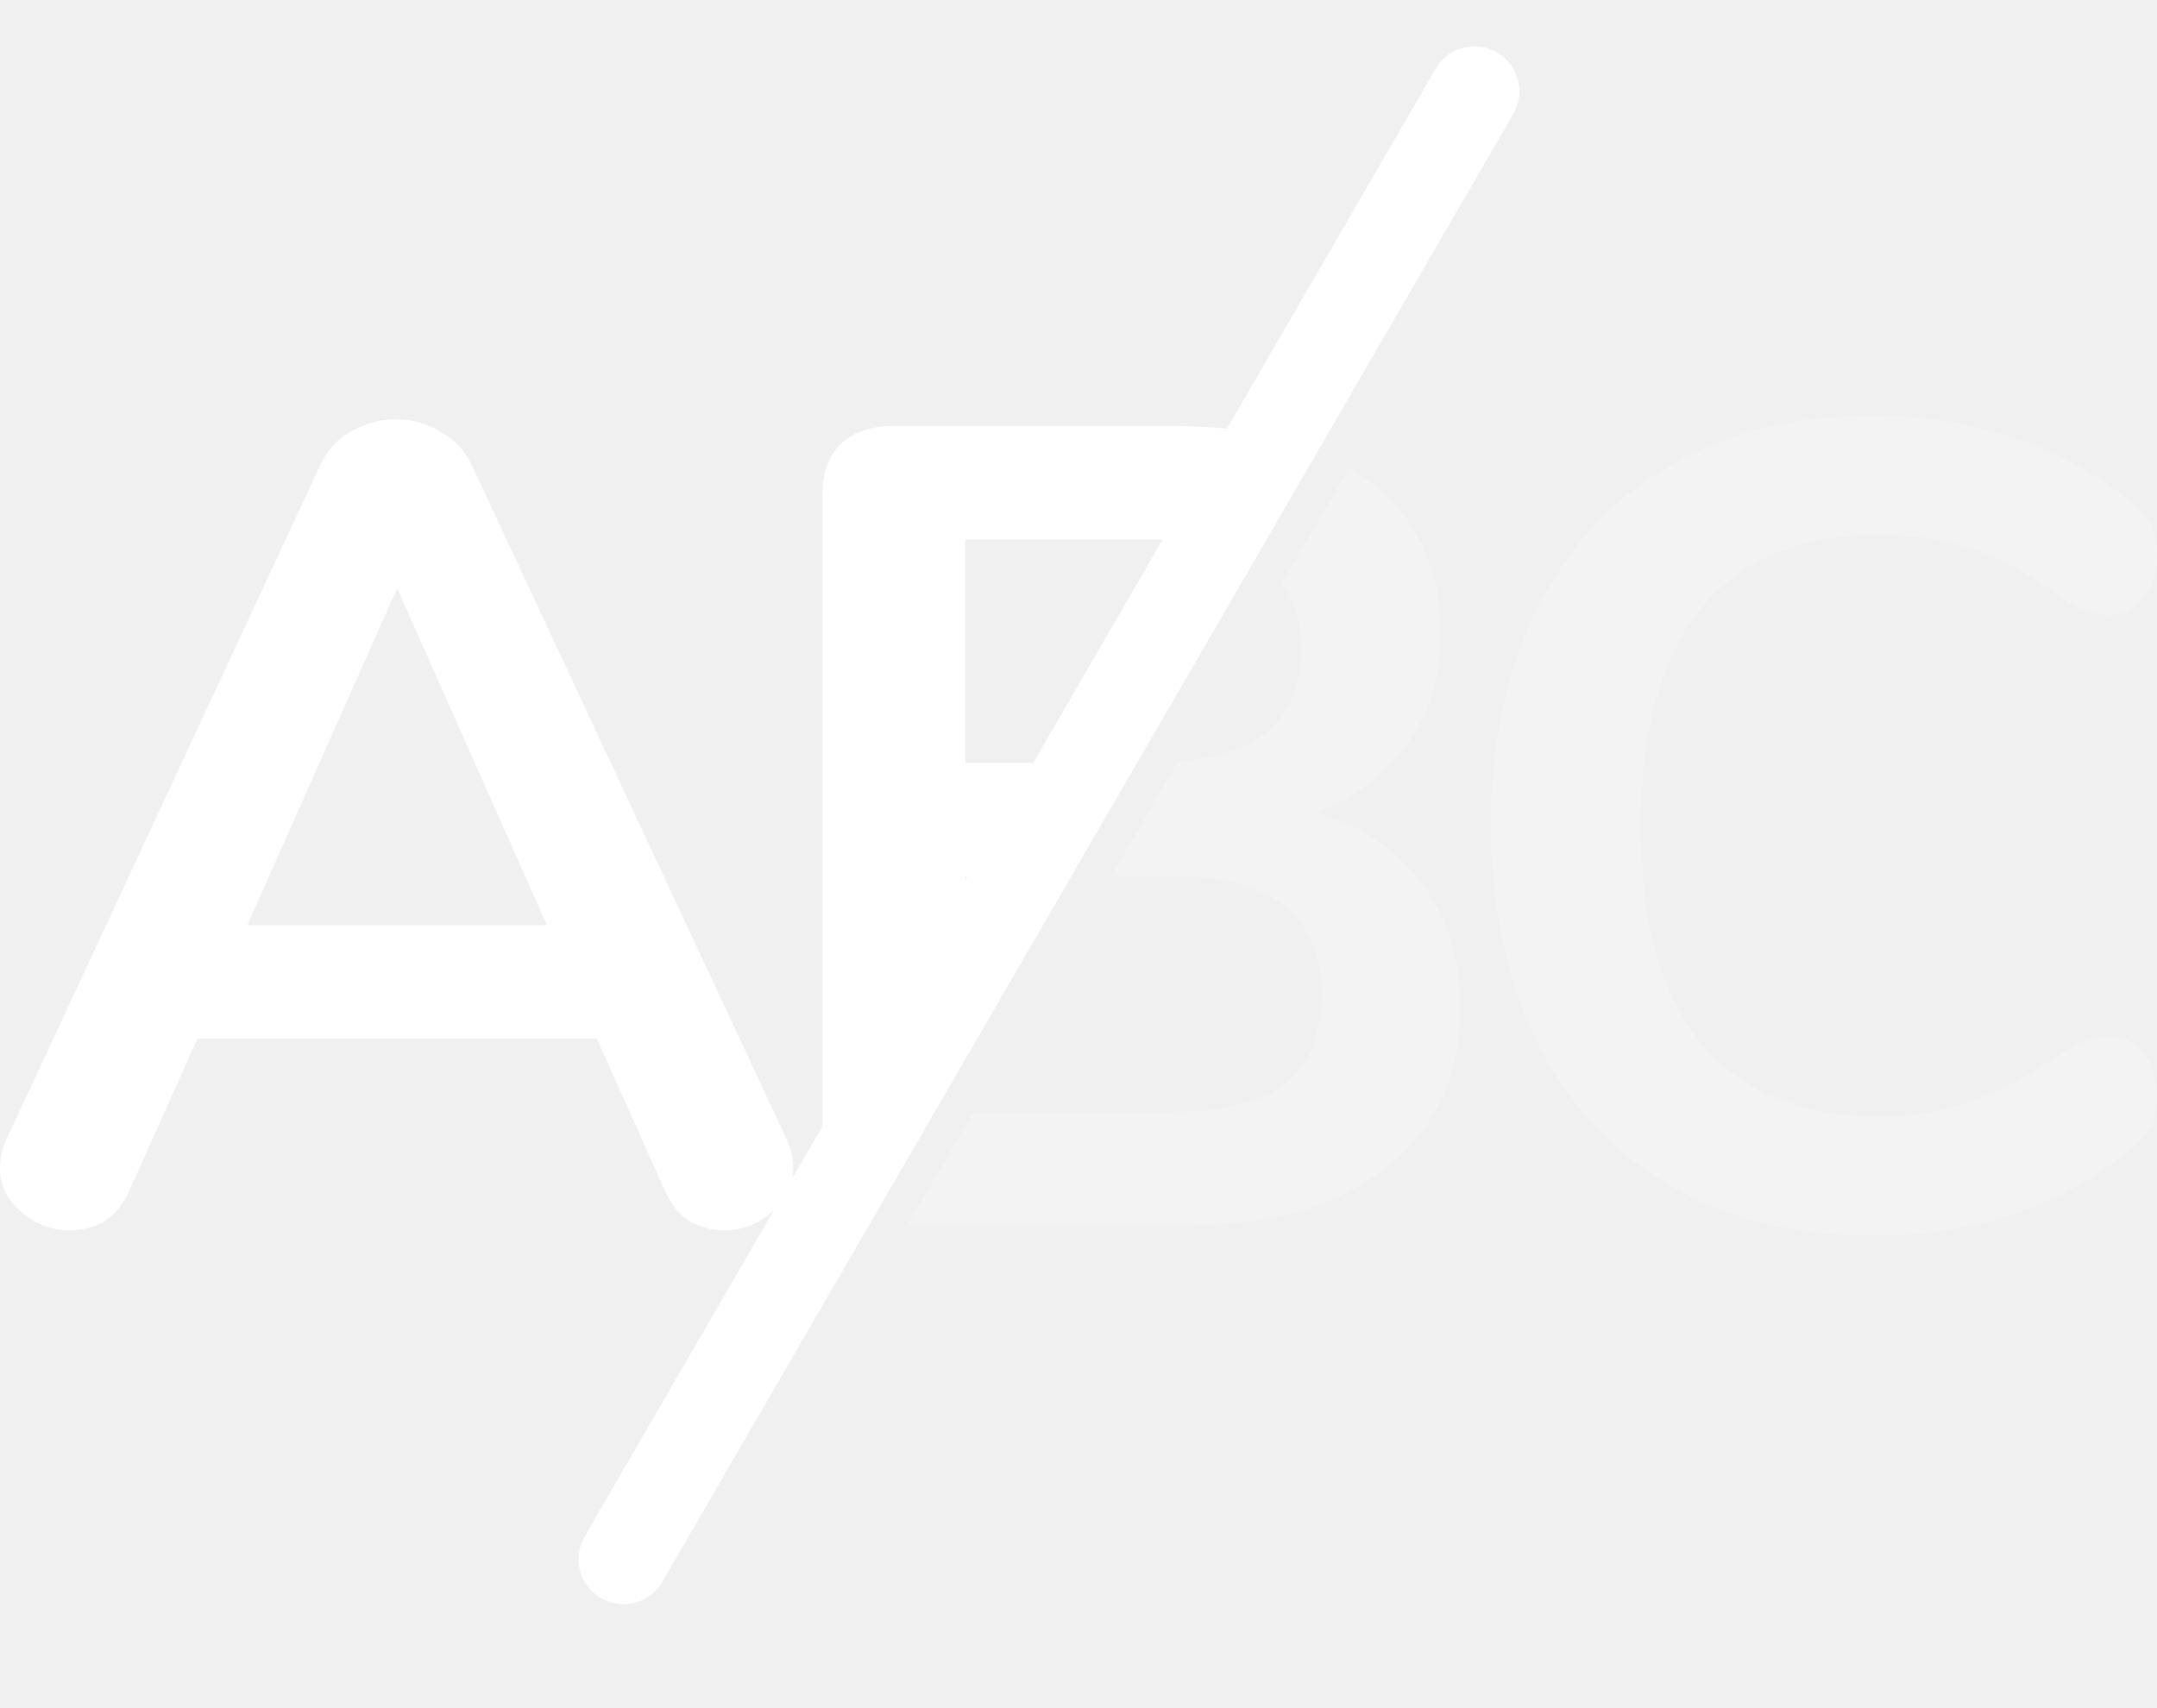
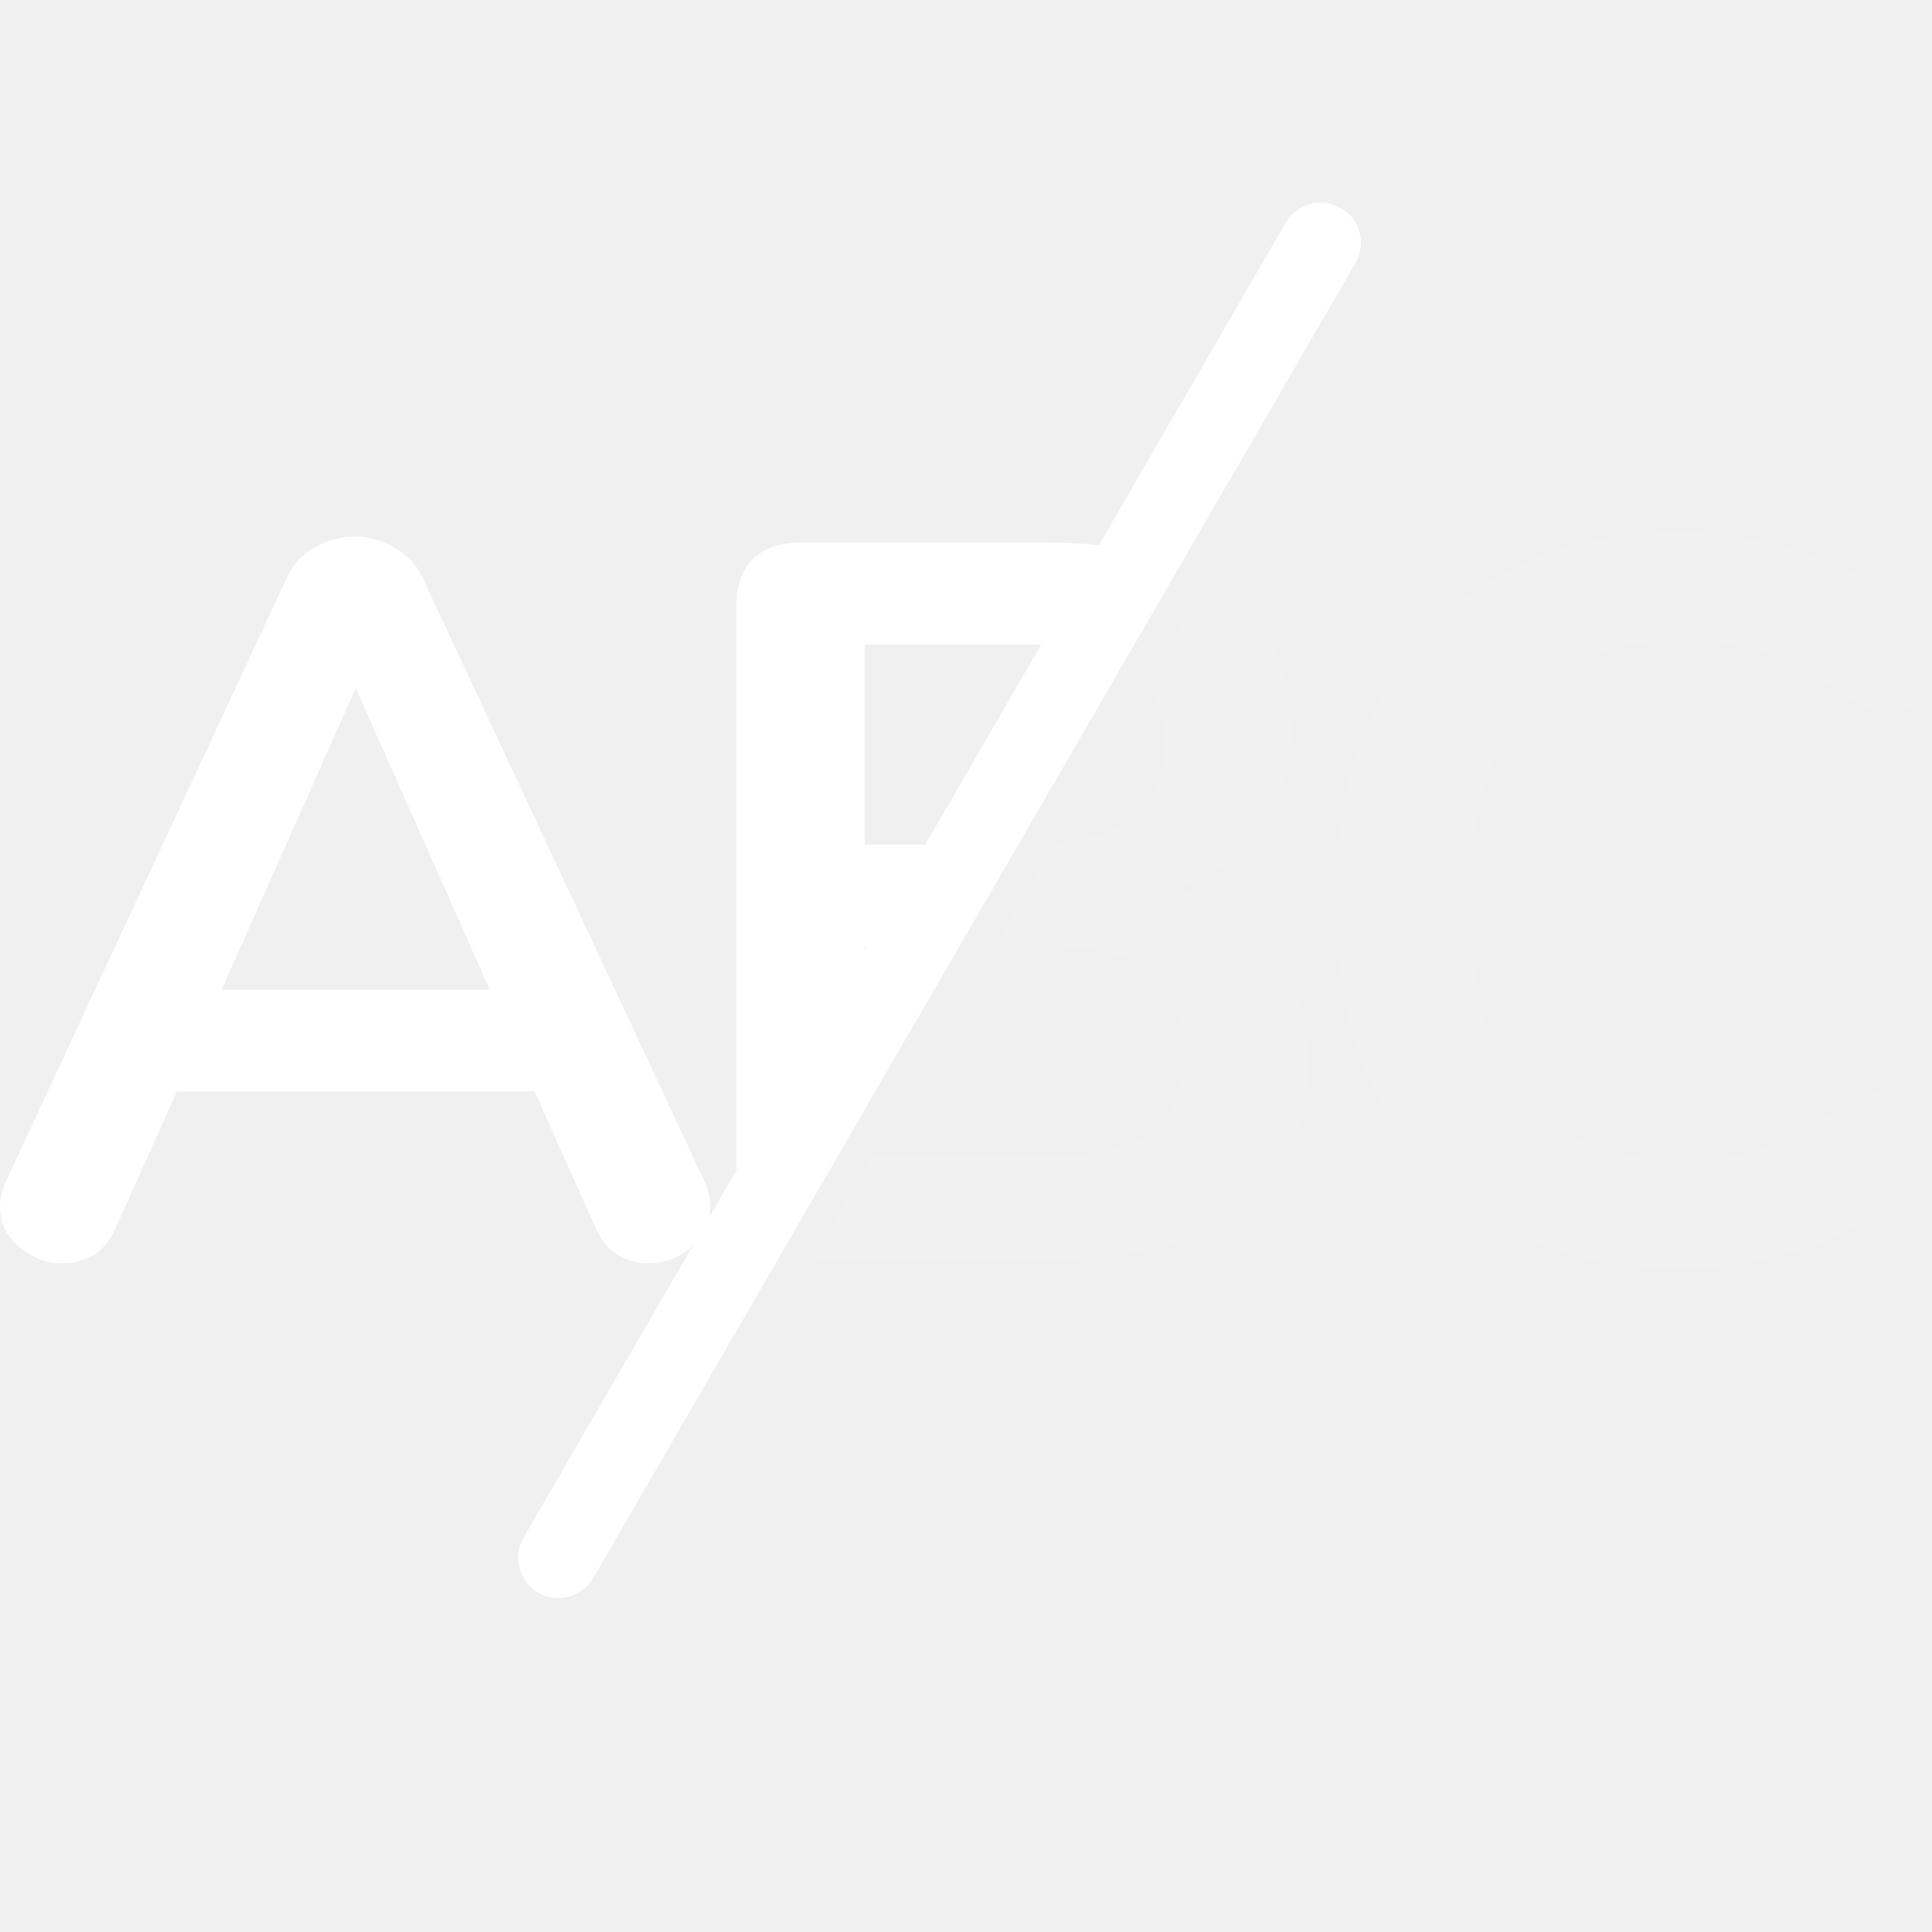
- <svg xmlns="http://www.w3.org/2000/svg" width="24" height="19" viewBox="0 0 24 19" fill="none">
-   <path d="M16.406 1.016L6.937 17.352" stroke="white" stroke-linecap="round" stroke-linejoin="round" />
-   <path fill-rule="evenodd" clip-rule="evenodd" d="M14.646 5.016C14.209 4.833 13.681 4.741 13.064 4.741H9.933C9.689 4.741 9.495 4.809 9.352 4.943C9.218 5.078 9.15 5.267 9.15 5.511V12.872C9.15 13.116 9.218 13.305 9.352 13.44C9.425 13.509 9.512 13.56 9.611 13.594L10.741 11.669V9.754H11.865L12.606 8.491H10.741V6.004H12.799C13.283 6.004 13.662 6.078 13.935 6.227L14.646 5.016ZM8.749 12.67C8.8 12.779 8.825 12.889 8.825 12.998C8.825 13.192 8.745 13.356 8.585 13.491C8.434 13.625 8.257 13.693 8.055 13.693C7.92 13.693 7.794 13.659 7.676 13.592C7.558 13.516 7.466 13.402 7.398 13.251L6.641 11.559H2.197L1.439 13.251C1.372 13.402 1.279 13.516 1.162 13.592C1.044 13.659 0.913 13.693 0.77 13.693C0.577 13.693 0.4 13.625 0.24 13.491C0.08 13.356 0 13.192 0 12.998C0 12.889 0.025 12.779 0.076 12.67L3.56 5.183C3.636 5.015 3.75 4.889 3.901 4.804C4.061 4.712 4.229 4.666 4.406 4.666C4.583 4.666 4.747 4.712 4.899 4.804C5.059 4.889 5.176 5.015 5.252 5.183L8.749 12.67ZM6.085 10.296L4.419 6.547L2.752 10.296H6.085Z" fill="white" />
-   <path fill-rule="evenodd" clip-rule="evenodd" d="M10.095 13.638H13.19C14.142 13.638 14.886 13.423 15.425 12.994C15.972 12.565 16.246 11.971 16.246 11.214C16.246 10.667 16.103 10.204 15.816 9.825C15.539 9.446 15.143 9.185 14.63 9.042C15.067 8.882 15.408 8.63 15.652 8.285C15.905 7.94 16.031 7.532 16.031 7.06C16.031 6.328 15.766 5.76 15.236 5.356C15.166 5.301 15.093 5.249 15.016 5.202L14.261 6.497C14.406 6.686 14.478 6.933 14.478 7.237C14.478 7.99 14.021 8.403 13.107 8.475L12.363 9.749H13.014C13.594 9.749 14.02 9.859 14.289 10.078C14.566 10.296 14.705 10.629 14.705 11.075C14.705 11.521 14.571 11.849 14.301 12.06C14.032 12.27 13.603 12.376 13.014 12.376H10.832L10.095 13.638ZM18.584 13.196C19.232 13.566 19.985 13.752 20.844 13.752C21.399 13.752 21.921 13.672 22.409 13.512C22.897 13.343 23.331 13.104 23.71 12.792C23.819 12.708 23.895 12.62 23.937 12.527C23.979 12.426 24 12.312 24 12.186C24 12.001 23.95 11.845 23.849 11.719C23.747 11.593 23.625 11.53 23.482 11.53C23.39 11.53 23.301 11.546 23.217 11.58C23.133 11.614 23.049 11.656 22.965 11.706C22.578 11.967 22.228 12.152 21.917 12.262C21.614 12.371 21.281 12.426 20.919 12.426C20.044 12.426 19.379 12.152 18.925 11.605C18.479 11.058 18.256 10.25 18.256 9.181C18.256 8.121 18.479 7.317 18.925 6.77C19.379 6.223 20.044 5.949 20.919 5.949C21.298 5.949 21.643 6.004 21.955 6.113C22.266 6.214 22.603 6.399 22.965 6.669C23.142 6.787 23.314 6.846 23.482 6.846C23.625 6.846 23.747 6.782 23.849 6.656C23.95 6.53 24 6.374 24 6.189C24 6.054 23.979 5.941 23.937 5.848C23.895 5.756 23.819 5.667 23.71 5.583C23.331 5.272 22.897 5.036 22.409 4.876C21.921 4.708 21.399 4.624 20.844 4.624C19.985 4.624 19.232 4.809 18.584 5.179C17.944 5.549 17.452 6.08 17.107 6.77C16.762 7.452 16.589 8.255 16.589 9.181C16.589 10.107 16.762 10.915 17.107 11.605C17.452 12.296 17.944 12.826 18.584 13.196Z" fill="white" fill-opacity="0.2" />
+ <svg xmlns="http://www.w3.org/2000/svg" width="24" height="24" viewBox="0 0 24 24" fill="none">
+   <path fill-rule="evenodd" clip-rule="evenodd" d="M16.838 3.267C16.977 3.028 16.895 2.722 16.656 2.584C16.418 2.445 16.111 2.527 15.973 2.765L13.651 6.772C13.465 6.752 13.27 6.741 13.064 6.741H9.933C9.689 6.741 9.495 6.809 9.352 6.943C9.218 7.078 9.15 7.267 9.15 7.511V14.536L8.815 15.115C8.822 15.077 8.825 15.039 8.825 14.998C8.825 14.889 8.8 14.78 8.749 14.67L5.252 7.183C5.176 7.015 5.059 6.889 4.899 6.804C4.747 6.712 4.583 6.666 4.406 6.666C4.229 6.666 4.061 6.712 3.901 6.804C3.75 6.889 3.636 7.015 3.56 7.183L0.076 14.67C0.025 14.78 0 14.889 0 14.998C0 15.192 0.08 15.356 0.24 15.491C0.4 15.625 0.577 15.693 0.77 15.693C0.913 15.693 1.044 15.659 1.162 15.592C1.279 15.516 1.372 15.402 1.439 15.251L2.197 13.559H6.641L7.398 15.251C7.466 15.402 7.558 15.516 7.676 15.592C7.794 15.659 7.92 15.693 8.055 15.693C8.257 15.693 8.434 15.625 8.585 15.491C8.593 15.484 8.601 15.477 8.609 15.47L6.504 19.101C6.366 19.34 6.447 19.646 6.686 19.785C6.925 19.923 7.231 19.842 7.369 19.603L16.838 3.267ZM10.741 11.792L10.763 11.754H10.741V11.792ZM11.495 10.491L12.935 8.006C12.891 8.005 12.845 8.004 12.799 8.004H10.741V10.491H11.495ZM4.419 8.547L6.085 12.296H2.752L4.419 8.547Z" fill="white" />
+   <path fill-rule="evenodd" clip-rule="evenodd" d="M10.095 15.638H13.19C14.142 15.638 14.886 15.423 15.425 14.994C15.972 14.565 16.246 13.971 16.246 13.214C16.246 12.667 16.103 12.204 15.816 11.825C15.539 11.446 15.143 11.185 14.63 11.042C15.067 10.882 15.408 10.63 15.652 10.285C15.905 9.94 16.031 9.531 16.031 9.06C16.031 8.328 15.766 7.76 15.236 7.356C15.166 7.301 15.093 7.249 15.016 7.202L14.261 8.496C14.406 8.686 14.478 8.933 14.478 9.237C14.478 9.99 14.021 10.403 13.107 10.475L12.364 11.749H13.014C13.594 11.749 14.019 11.859 14.289 12.077C14.566 12.296 14.705 12.629 14.705 13.075C14.705 13.521 14.571 13.849 14.301 14.06C14.032 14.27 13.603 14.375 13.014 14.375H10.832L10.095 15.638ZM18.584 15.196C19.232 15.566 19.985 15.751 20.844 15.751C21.399 15.751 21.921 15.671 22.409 15.511C22.897 15.343 23.331 15.103 23.71 14.792C23.819 14.708 23.895 14.619 23.937 14.527C23.979 14.426 24 14.312 24 14.186C24 14.001 23.95 13.845 23.849 13.719C23.747 13.592 23.625 13.529 23.482 13.529C23.39 13.529 23.301 13.546 23.217 13.58C23.133 13.614 23.049 13.656 22.965 13.706C22.578 13.967 22.228 14.152 21.917 14.262C21.614 14.371 21.281 14.426 20.919 14.426C20.044 14.426 19.379 14.152 18.925 13.605C18.479 13.058 18.256 12.25 18.256 11.181C18.256 10.12 18.479 9.317 18.925 8.77C19.379 8.222 20.044 7.949 20.919 7.949C21.298 7.949 21.643 8.004 21.955 8.113C22.266 8.214 22.603 8.399 22.965 8.669C23.142 8.786 23.314 8.845 23.482 8.845C23.625 8.845 23.747 8.782 23.849 8.656C23.95 8.53 24 8.374 24 8.189C24 8.054 23.979 7.941 23.937 7.848C23.895 7.755 23.819 7.667 23.71 7.583C23.331 7.271 22.897 7.036 22.409 6.876C21.921 6.707 21.399 6.623 20.844 6.623C19.985 6.623 19.232 6.808 18.584 7.179C17.944 7.549 17.452 8.079 17.107 8.77C16.762 9.451 16.589 10.255 16.589 11.181C16.589 12.107 16.762 12.915 17.107 13.605C17.452 14.295 17.944 14.825 18.584 15.196Z" fill="white" fill-opacity="0.1" />
</svg>
